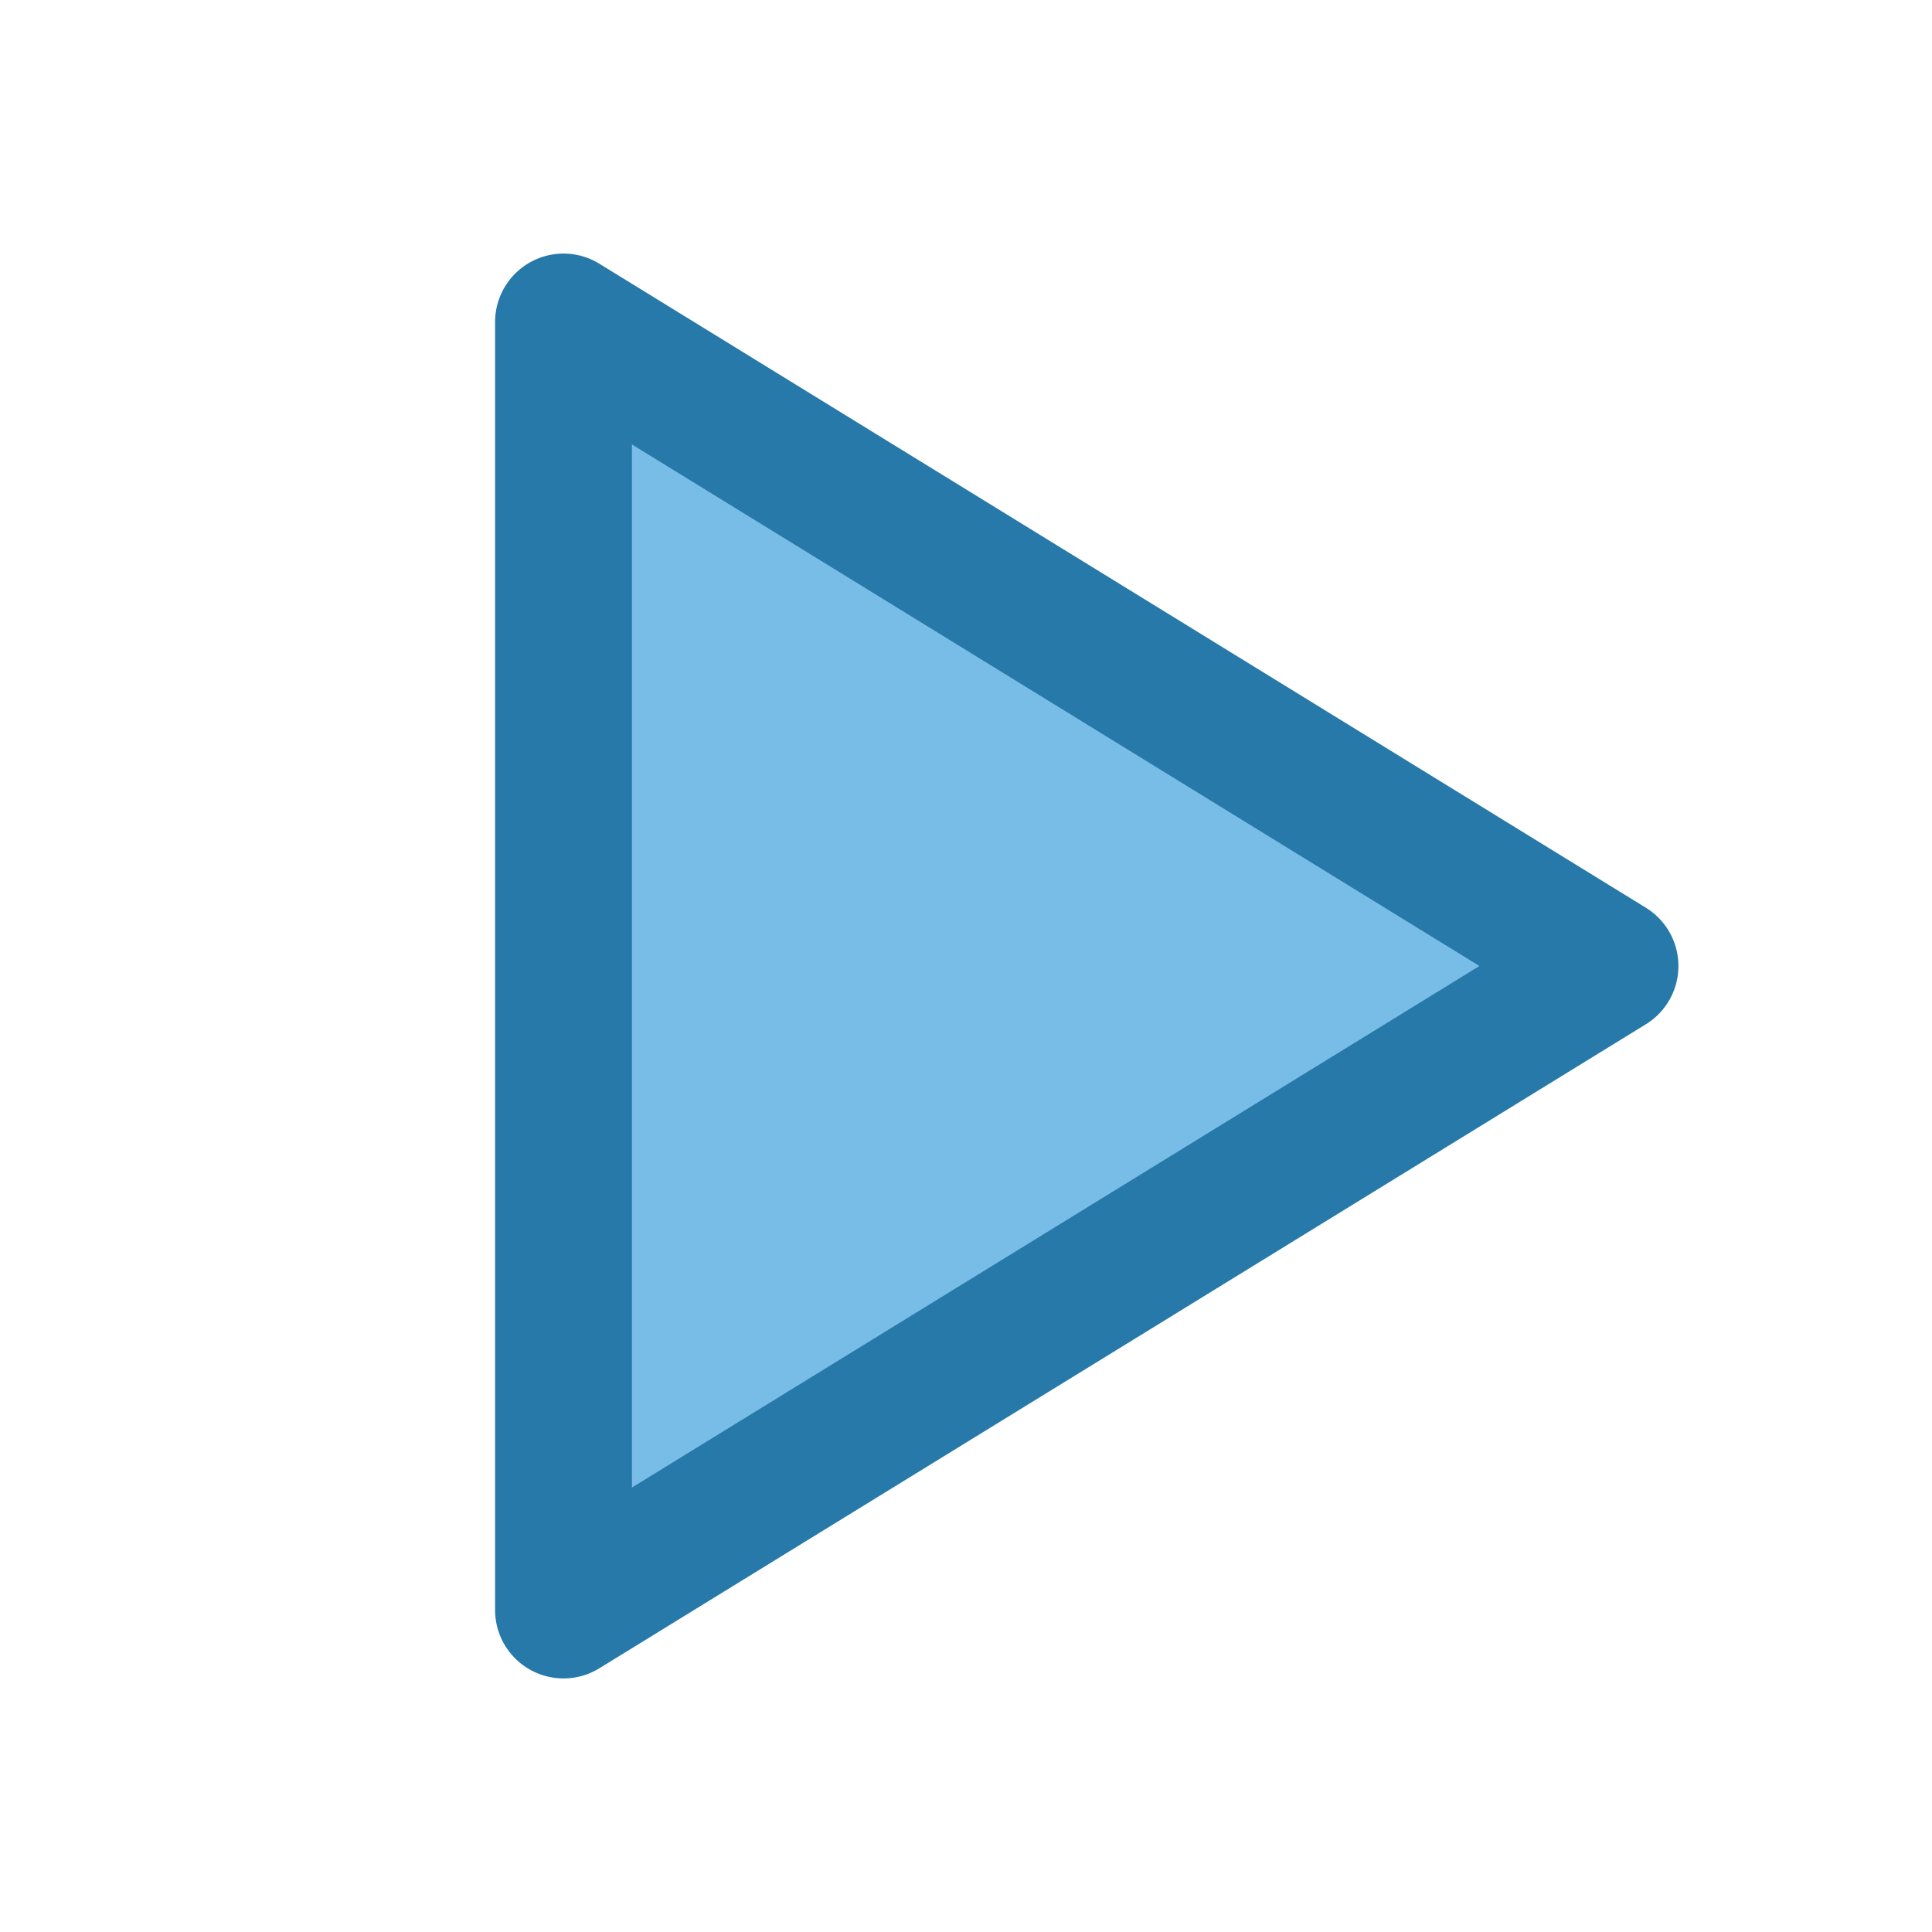
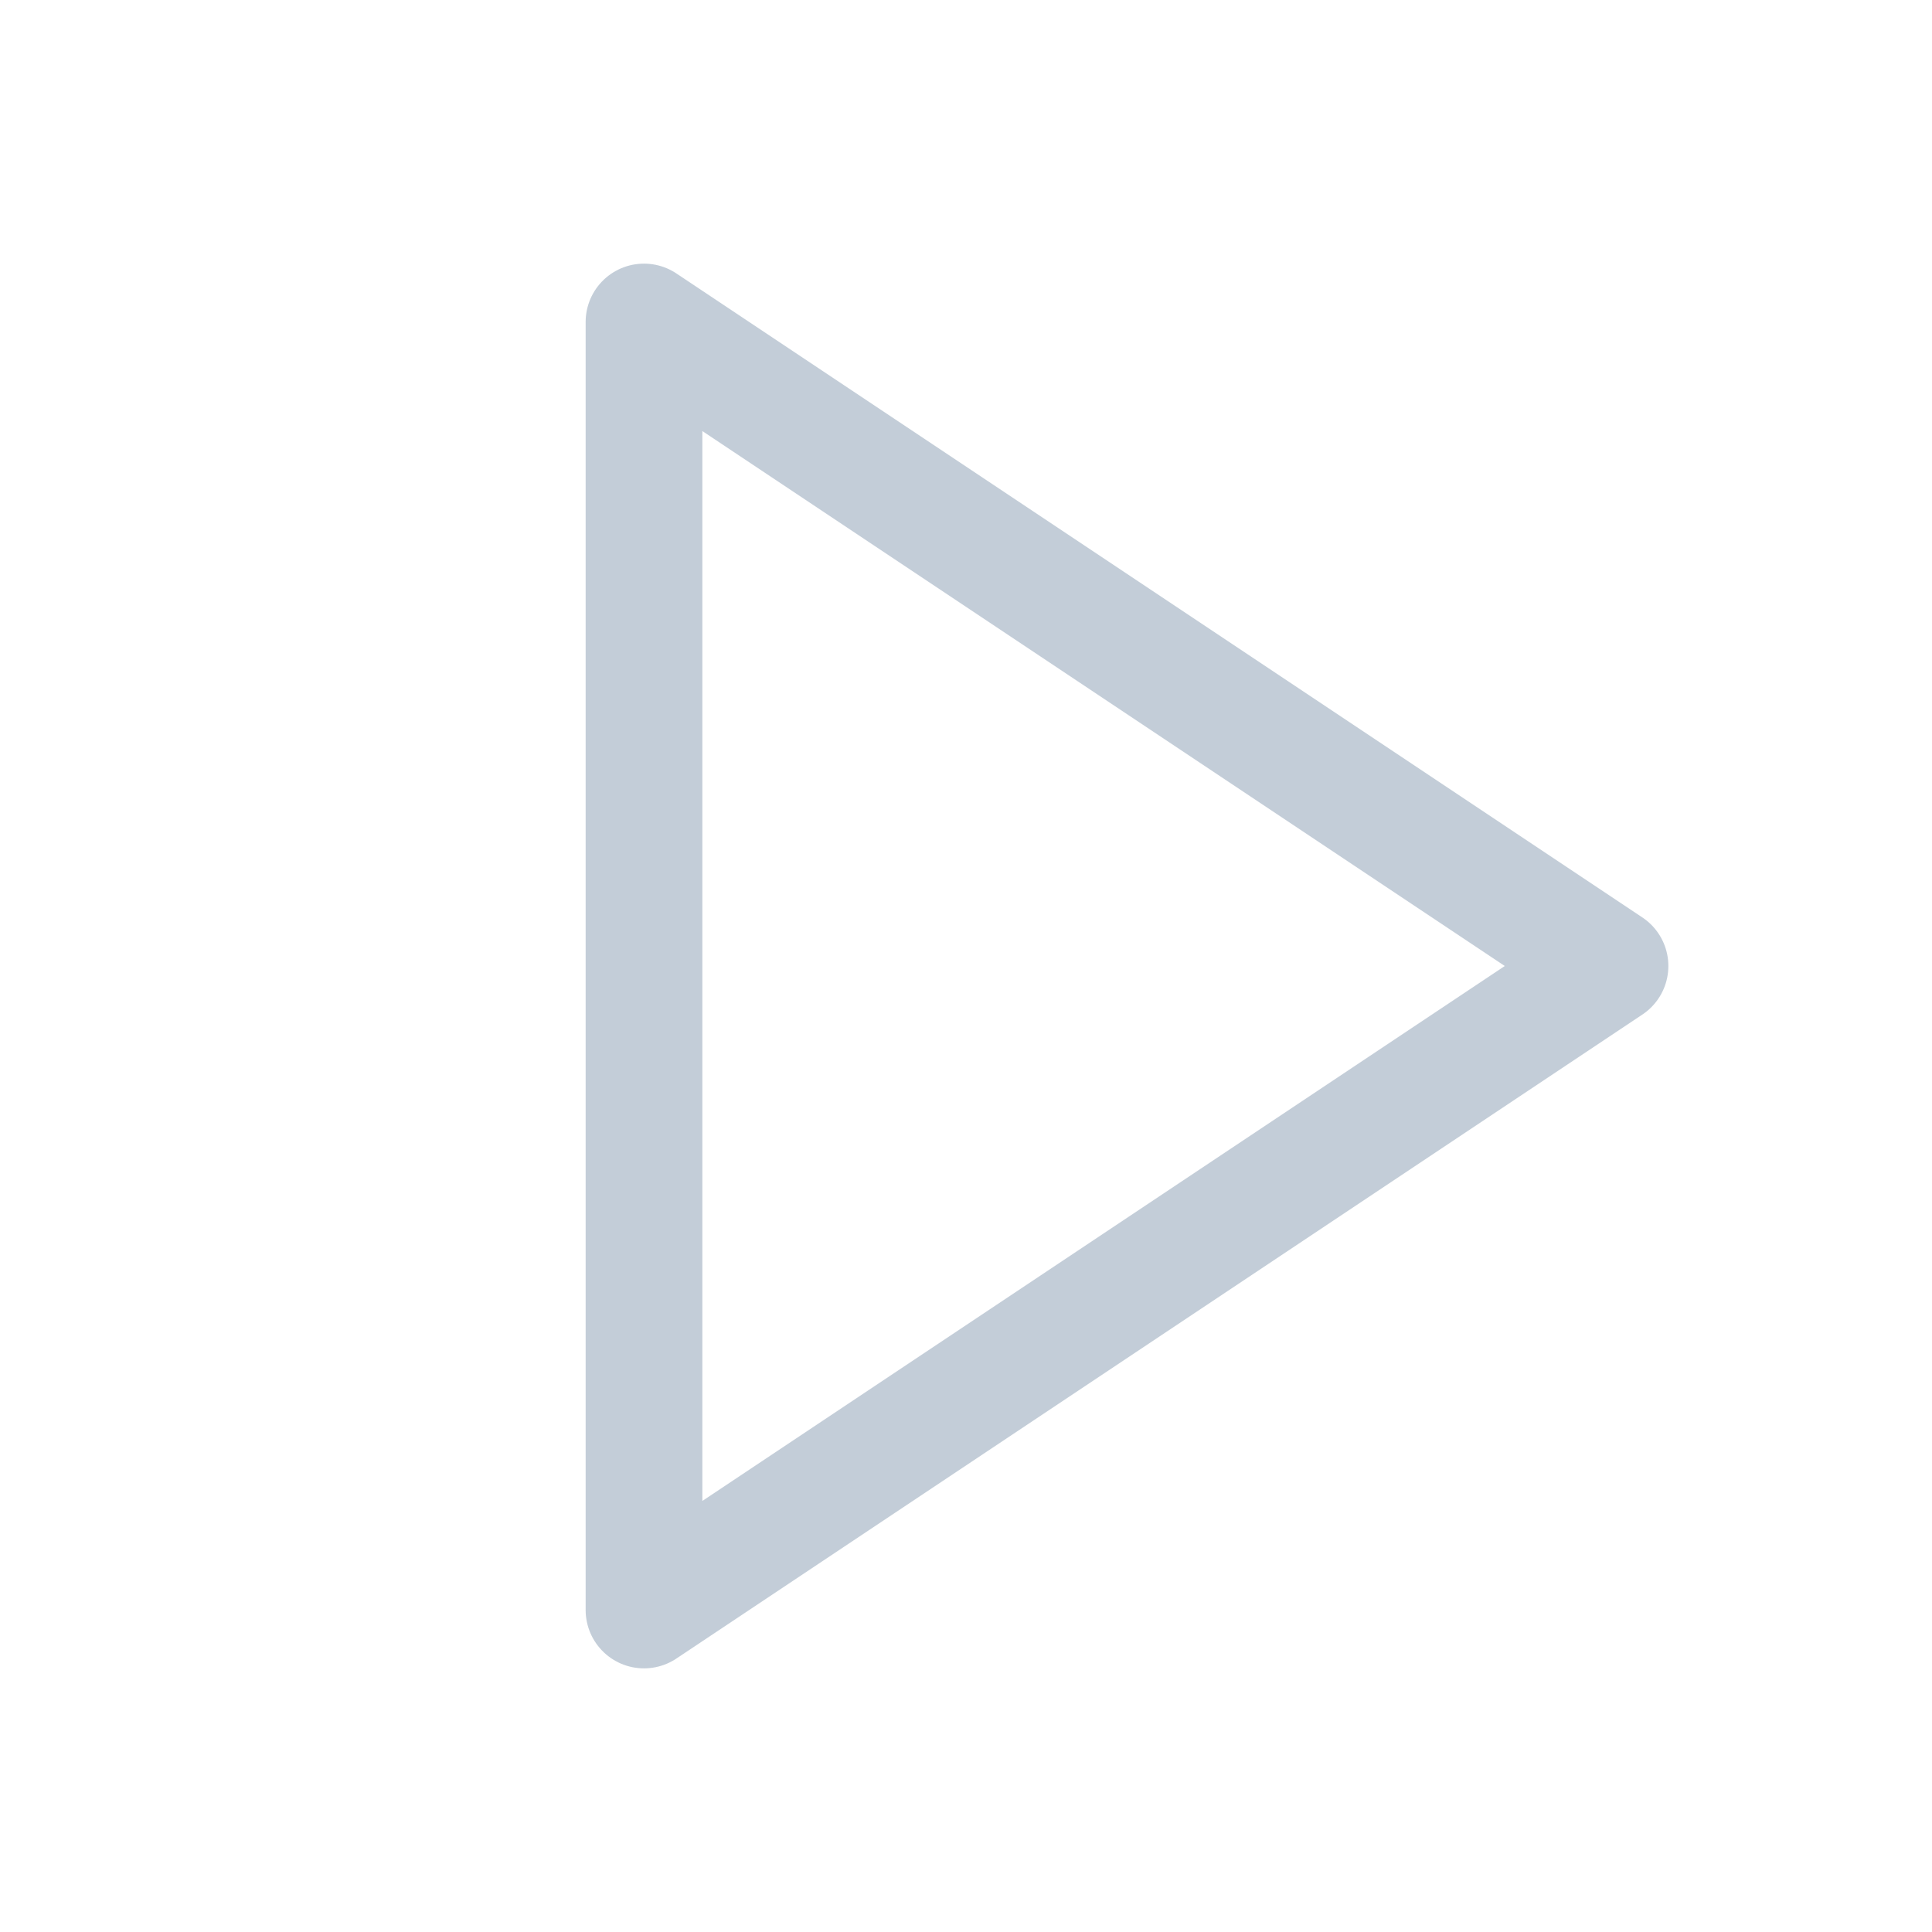
- <svg xmlns="http://www.w3.org/2000/svg" width="24" height="24" viewBox="0 0 24 24" fill="none" stroke="#338bcc" stroke-width="1.7" stroke-linecap="round" stroke-linejoin="round">
-   <path d="m7 4 13 8-13 8V4z" fill="#78bde7" stroke="#2679a8" />
+ <svg xmlns="http://www.w3.org/2000/svg" width="24" height="24" viewBox="0 0 24 24" fill="none" stroke="#c3cdd8" stroke-width="1.45" stroke-linecap="round" stroke-linejoin="round">
+   <path d="m8 4 12 8-12 8z" fill="none" fill-opacity="1" />
</svg>
